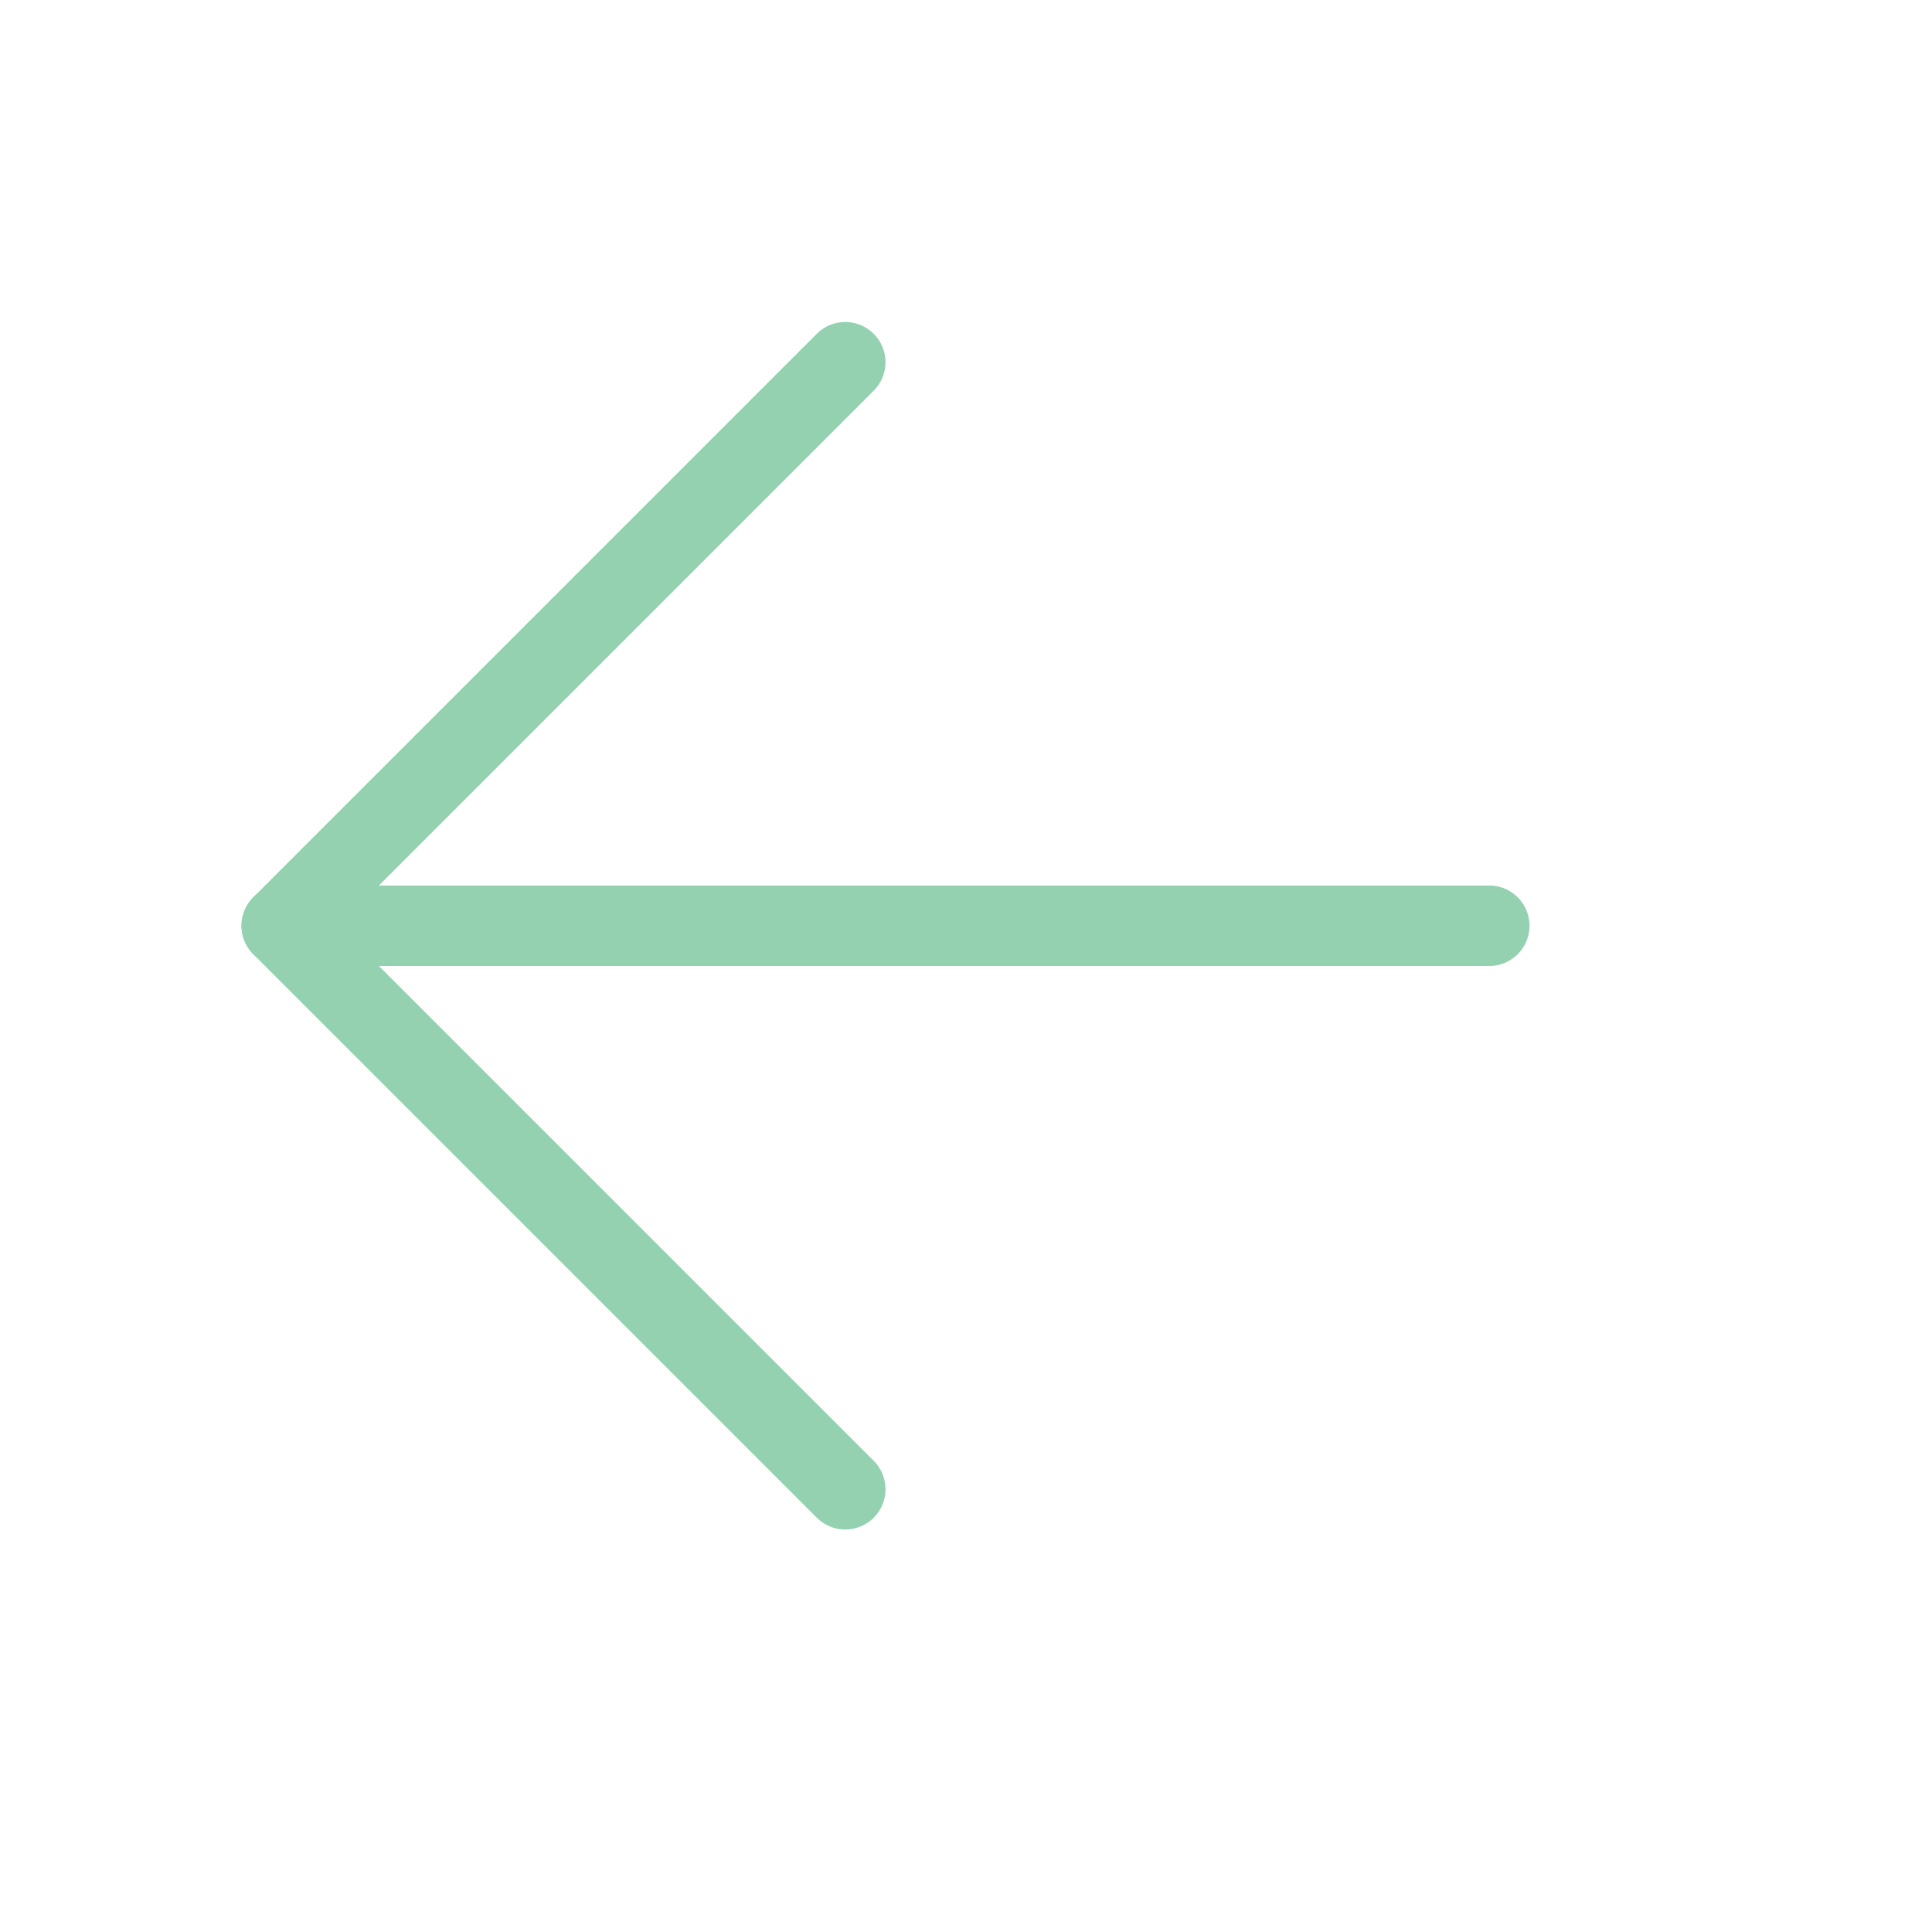
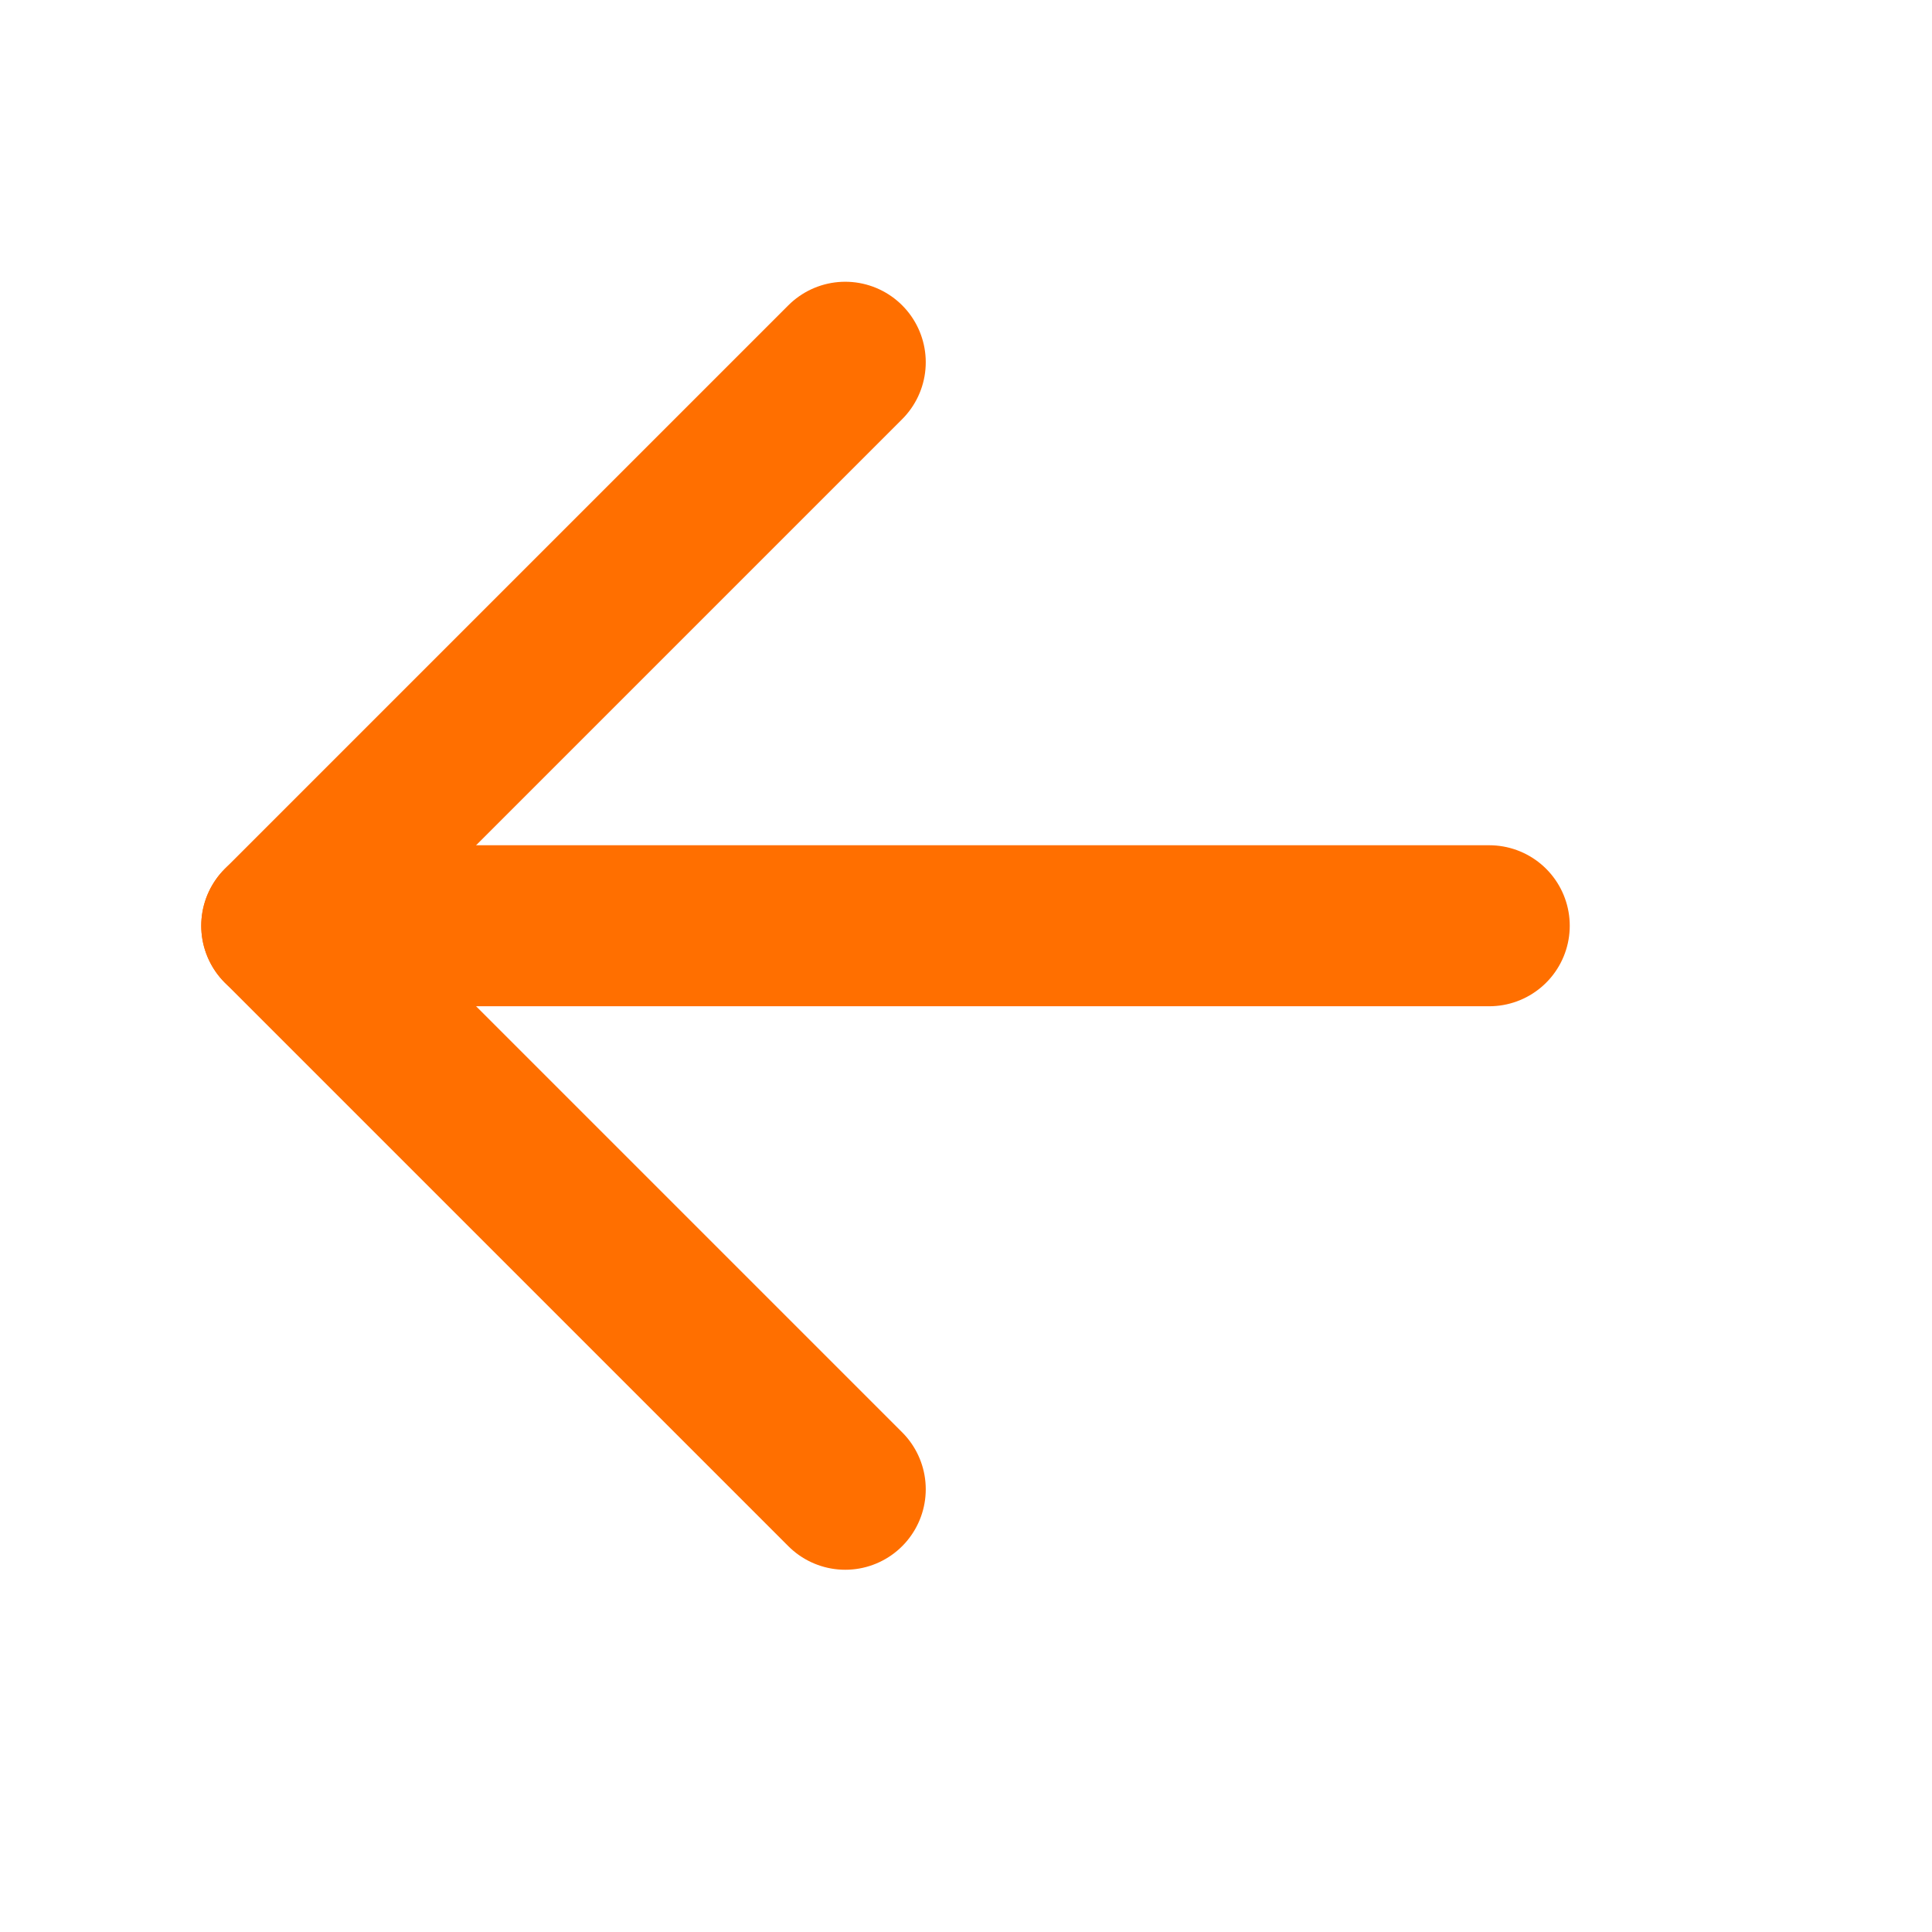
<svg xmlns="http://www.w3.org/2000/svg" width="24" height="24" viewBox="0 0 24 24">
-   <line x1="18.5" y1="11.5" x2="3.5" y2="11.5" style="fill:none;stroke:#94D1B0;stroke-linecap:round;stroke-linejoin:round" />
-   <polyline points="10.5 4.5 3.5 11.5 10.5 18.5" style="fill:none;stroke:#94D1B0;stroke-linecap:round;stroke-linejoin:round" />
+   <line x1="18.5" y1="11.5" x2="3.5" y2="11.5" style="fill:none;stroke:#ff6f00;stroke-linecap:round;stroke-linejoin:round;stroke-width:2" />
+   <polyline points="10.5 4.5 3.5 11.5 10.5 18.5" style="fill:none;stroke:#ff6f00;stroke-linecap:round;stroke-linejoin:round;stroke-width:2" />
</svg>
